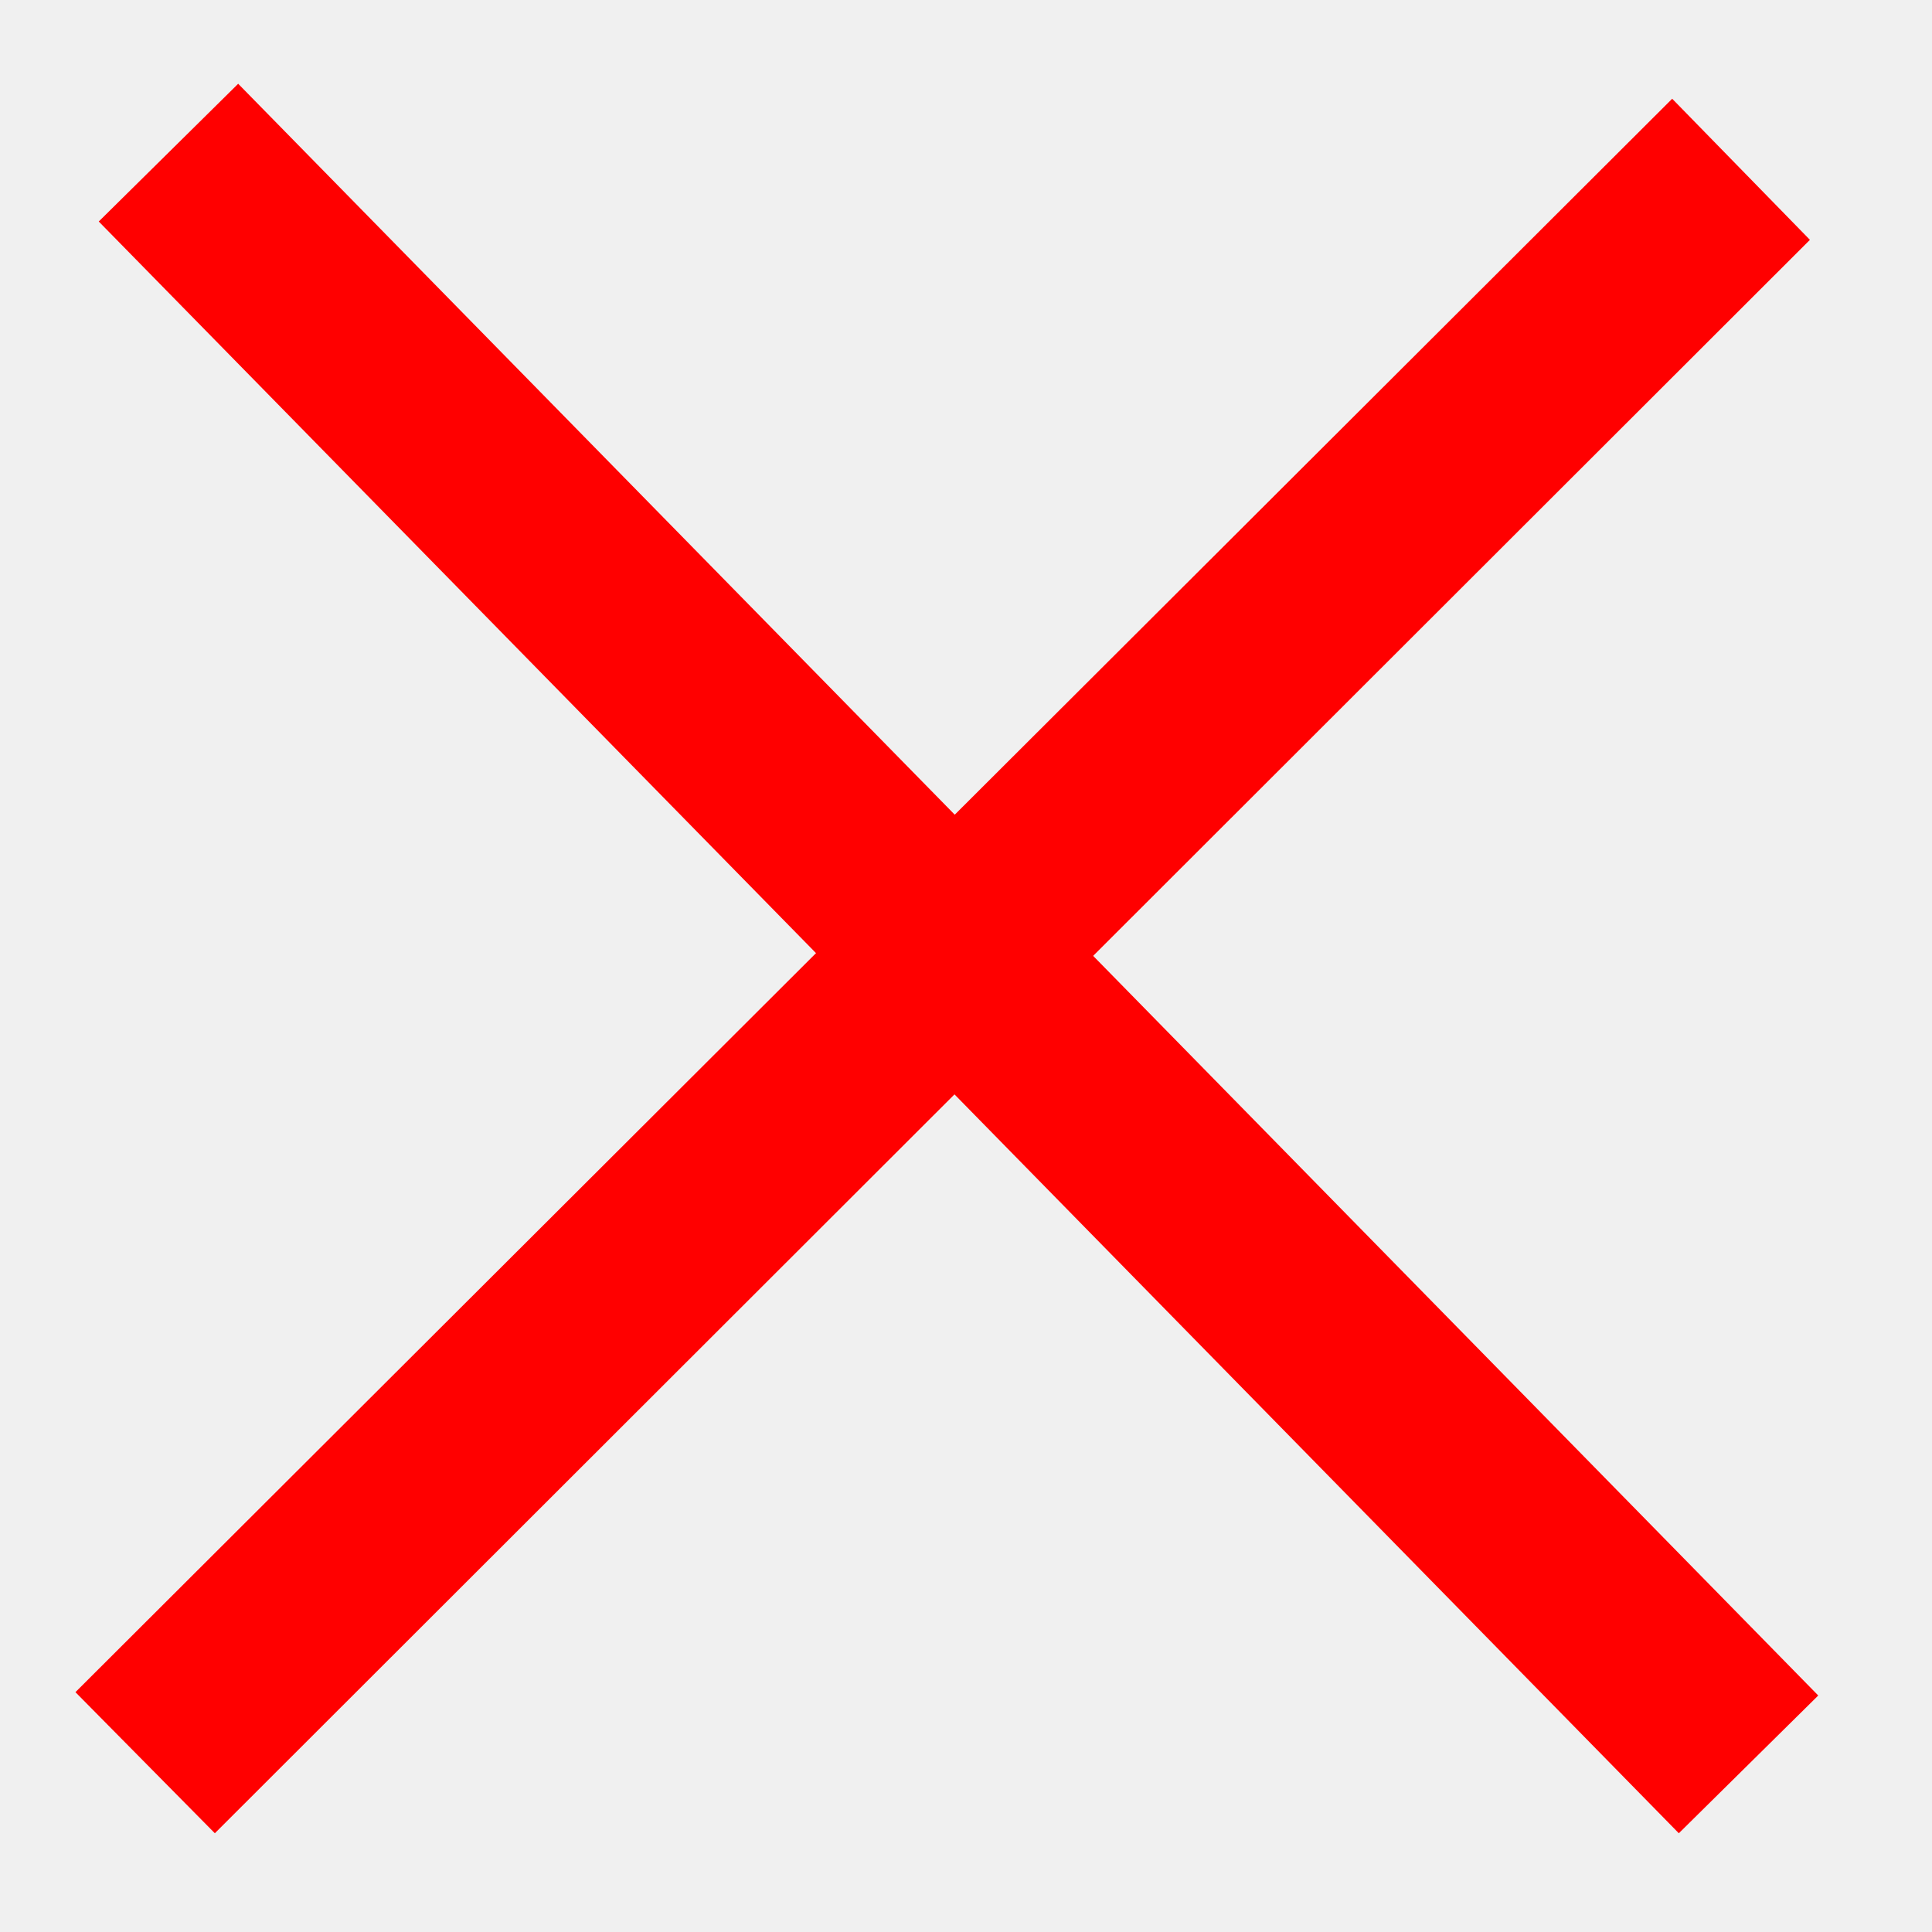
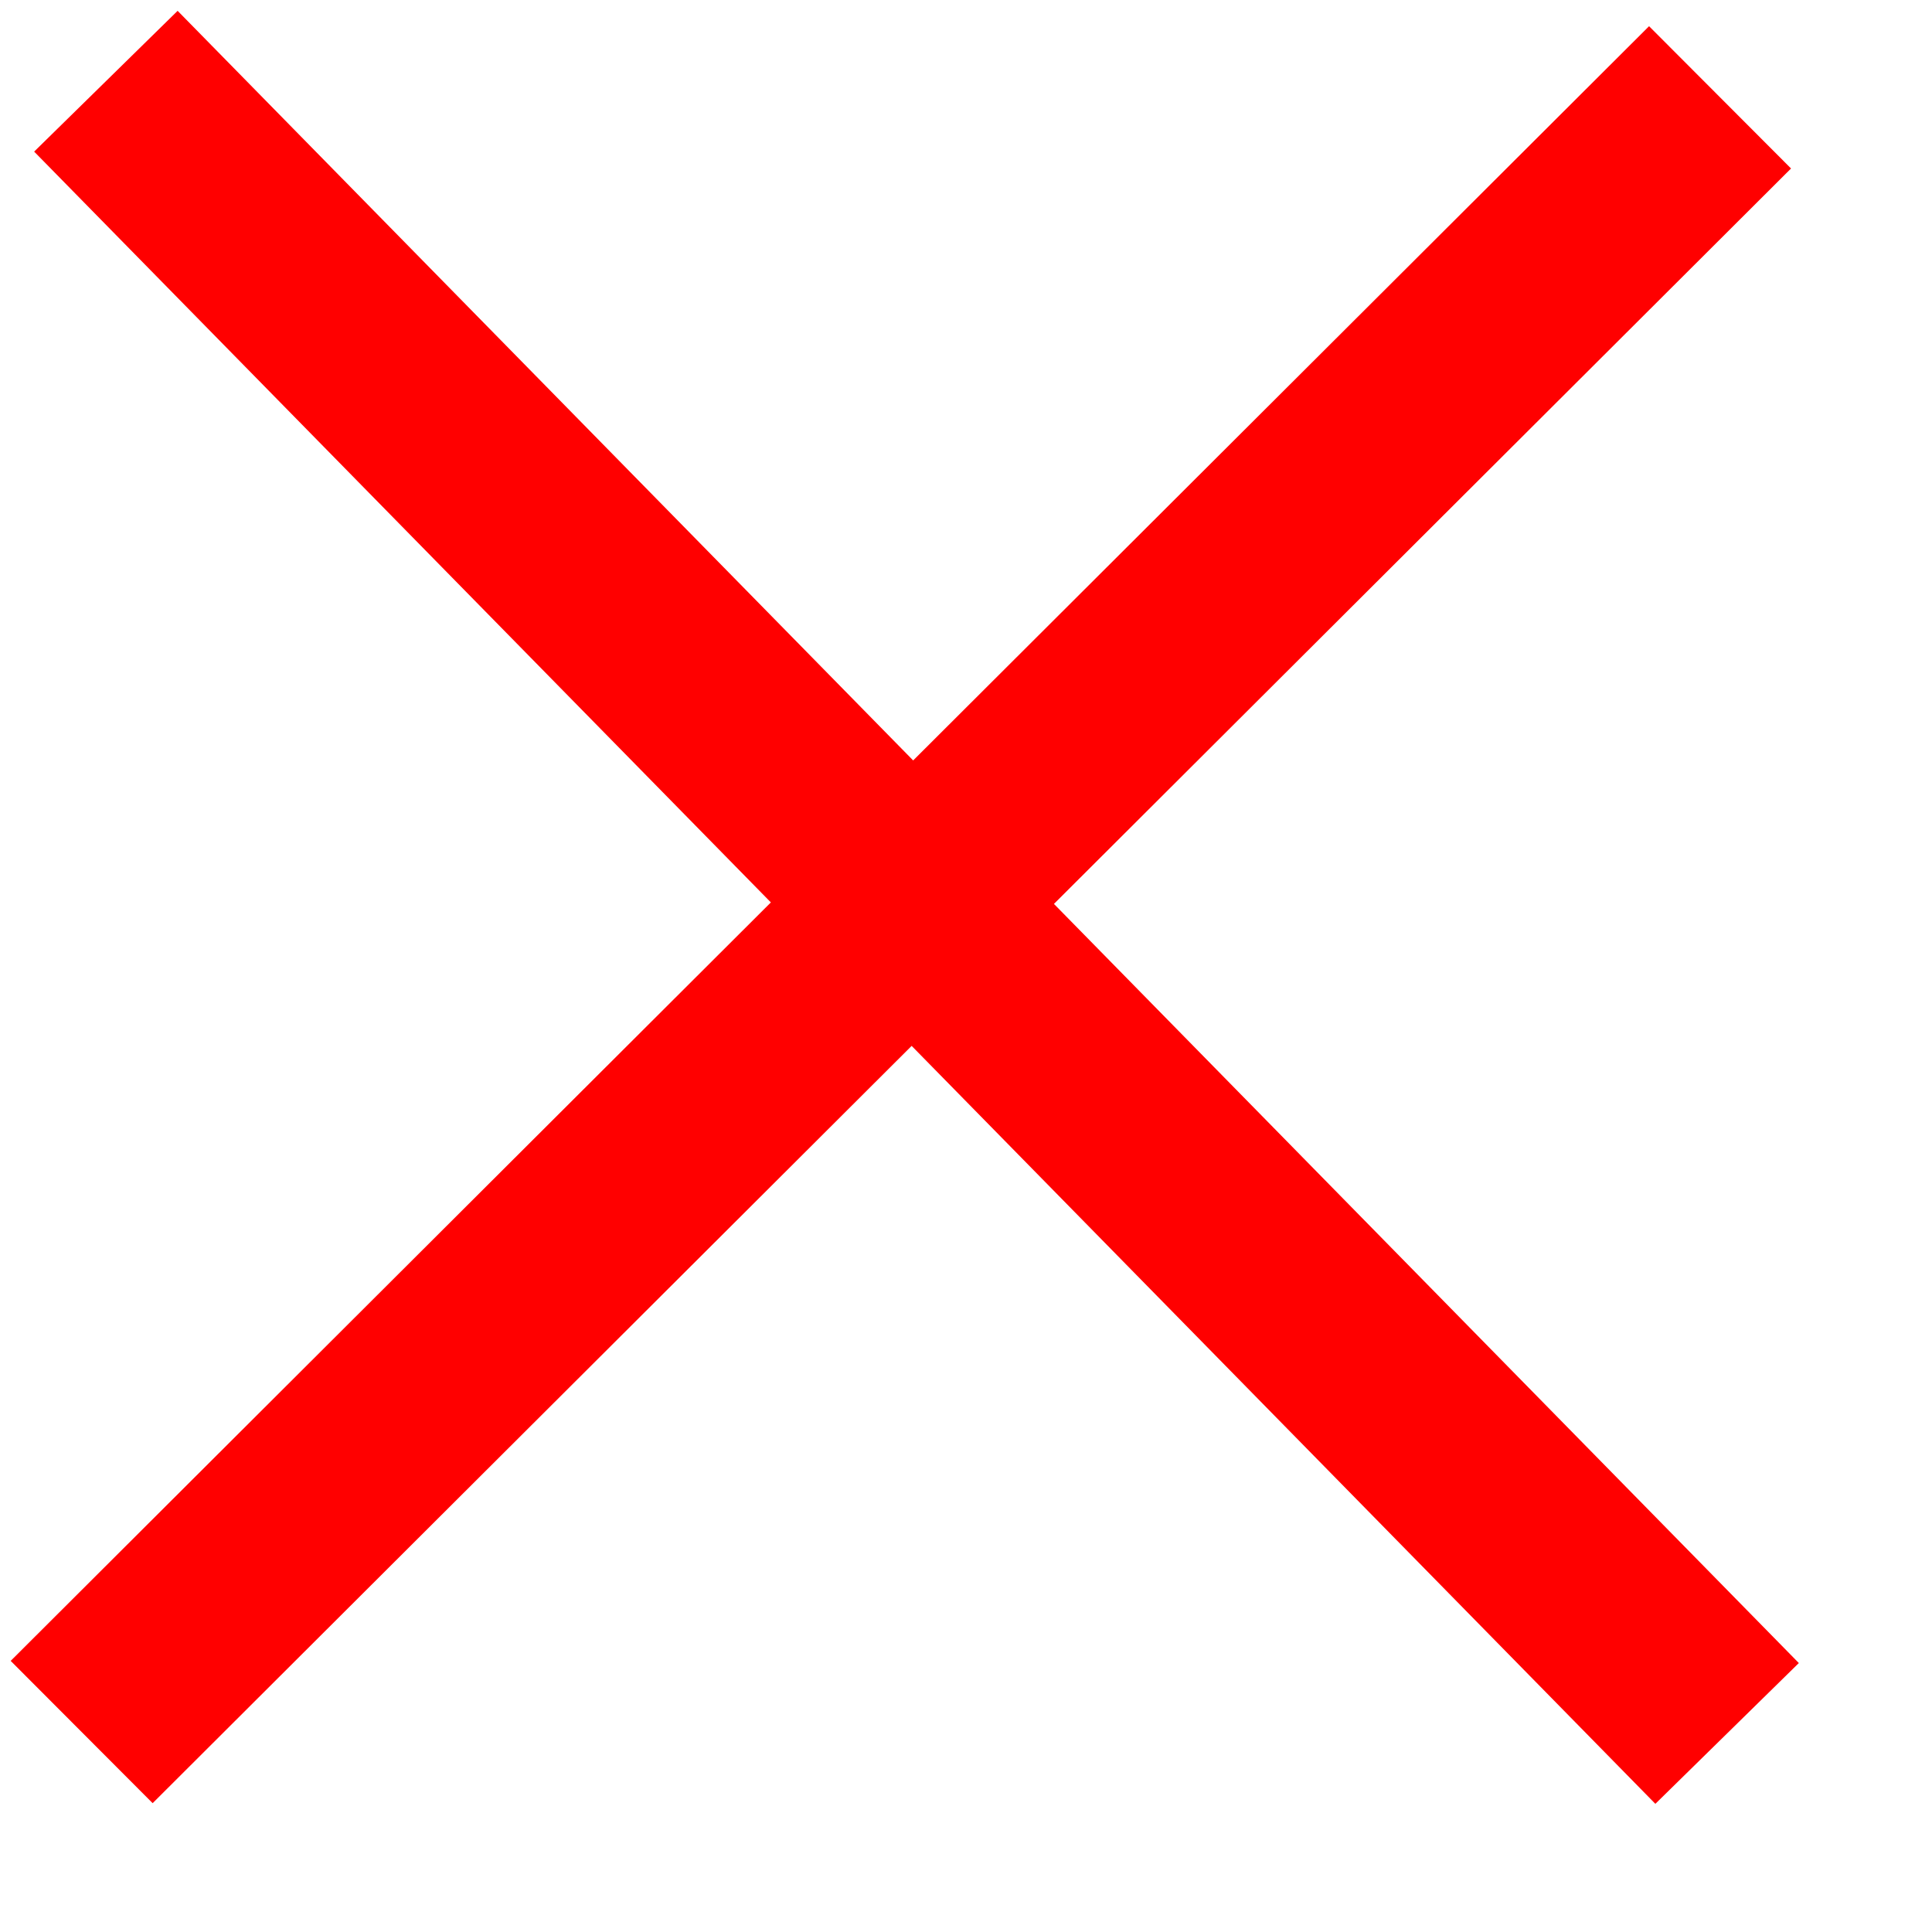
- <svg xmlns="http://www.w3.org/2000/svg" version="1.2" width="150px" height="150px" viewBox="0 0 1160 1160">
-   <g visibility="visible" id="MasterSlide_1_Standard">
-     <g id="Drawing_1">
-       <path fill="rgb(255,0,0)" stroke="none" d="M 143,51 L 1091,1018 1008,1100 60,133 143,51 Z" />
-       <path stroke-width="1" fill="none" stroke="rgb(255,0,0)" d="M 143,51 L 1091,1018 1008,1100 60,133 143,51 Z" />
-       <path fill="rgb(255,0,0)" stroke="none" d="M 1086,144 L 129,1100 46,1016 1004,60 1086,144 Z" />
-       <path stroke-width="1" fill="none" stroke="rgb(255,0,0)" d="M 1086,144 L 129,1100 46,1016 1004,60 1086,144 Z" />
-     </g>
+ <svg xmlns="http://www.w3.org/2000/svg" version="1.1" id="Layer_1" x="0px" y="0px" viewBox="0 0 156 156" style="enable-background:new 0 0 156 156;" xml:space="preserve">
+   <style type="text/css">
+ 	.st0{fill-rule:evenodd;clip-rule:evenodd;fill:#FFFFFF;}
+ 	.st1{fill:#FF0000;}
+ 	.st2{fill:none;}
+ </style>
+   <g>
+     <polygon class="st0" points="0,0 156,0 156,156 0,156 0,0  " />
+     <polygon class="st0" points="0.44,0.39 145.78,0.39 145.78,146.5 0.44,146.5 0.44,0.39  " />
+     <rect x="65.88" y="-20.19" transform="matrix(0.7138 -0.7004 0.7004 0.7138 -30.1265 72.7955)" class="st1" width="16.23" height="186.9" />
+     <rect x="-20.7" y="65.74" transform="matrix(0.7079 -0.7063 0.7063 0.7079 -30.9165 72.9509)" class="st1" width="186.88" height="16.23" />
+     <polygon class="st2" points="0.47,155.53 155.53,155.53 155.53,0.47 0.47,0.47 0.47,155.53  " />
  </g>
</svg>
